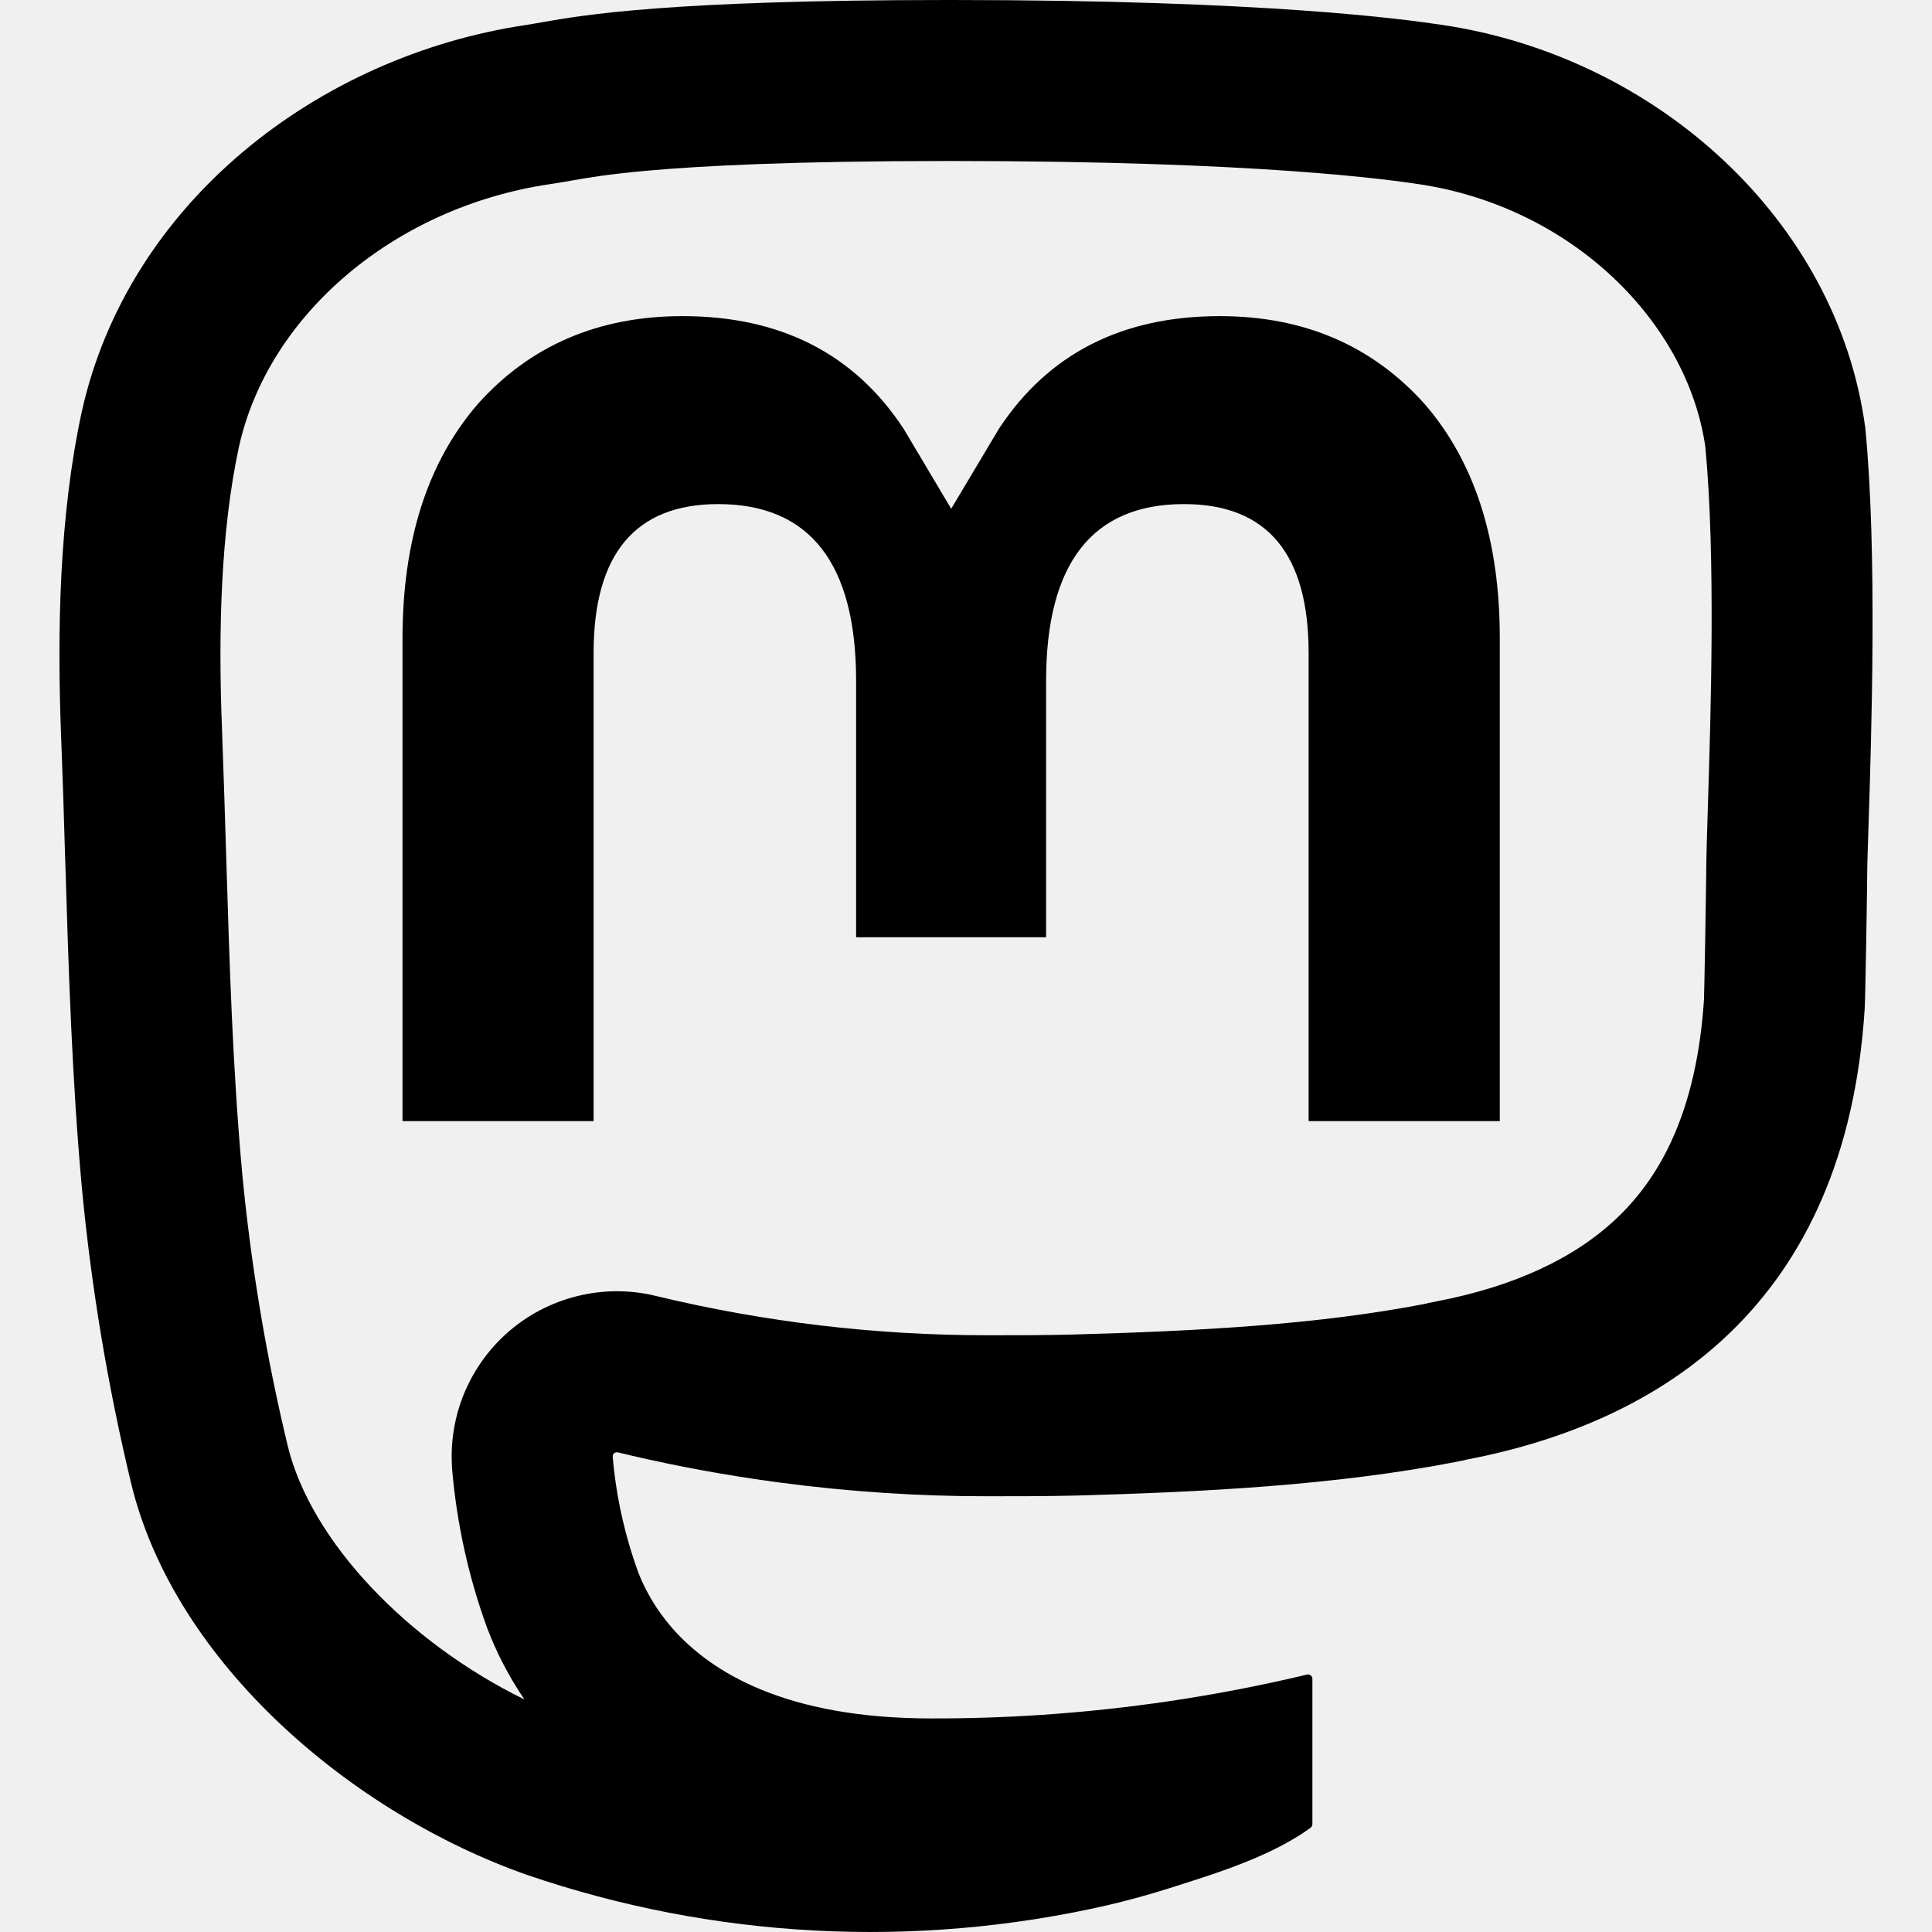
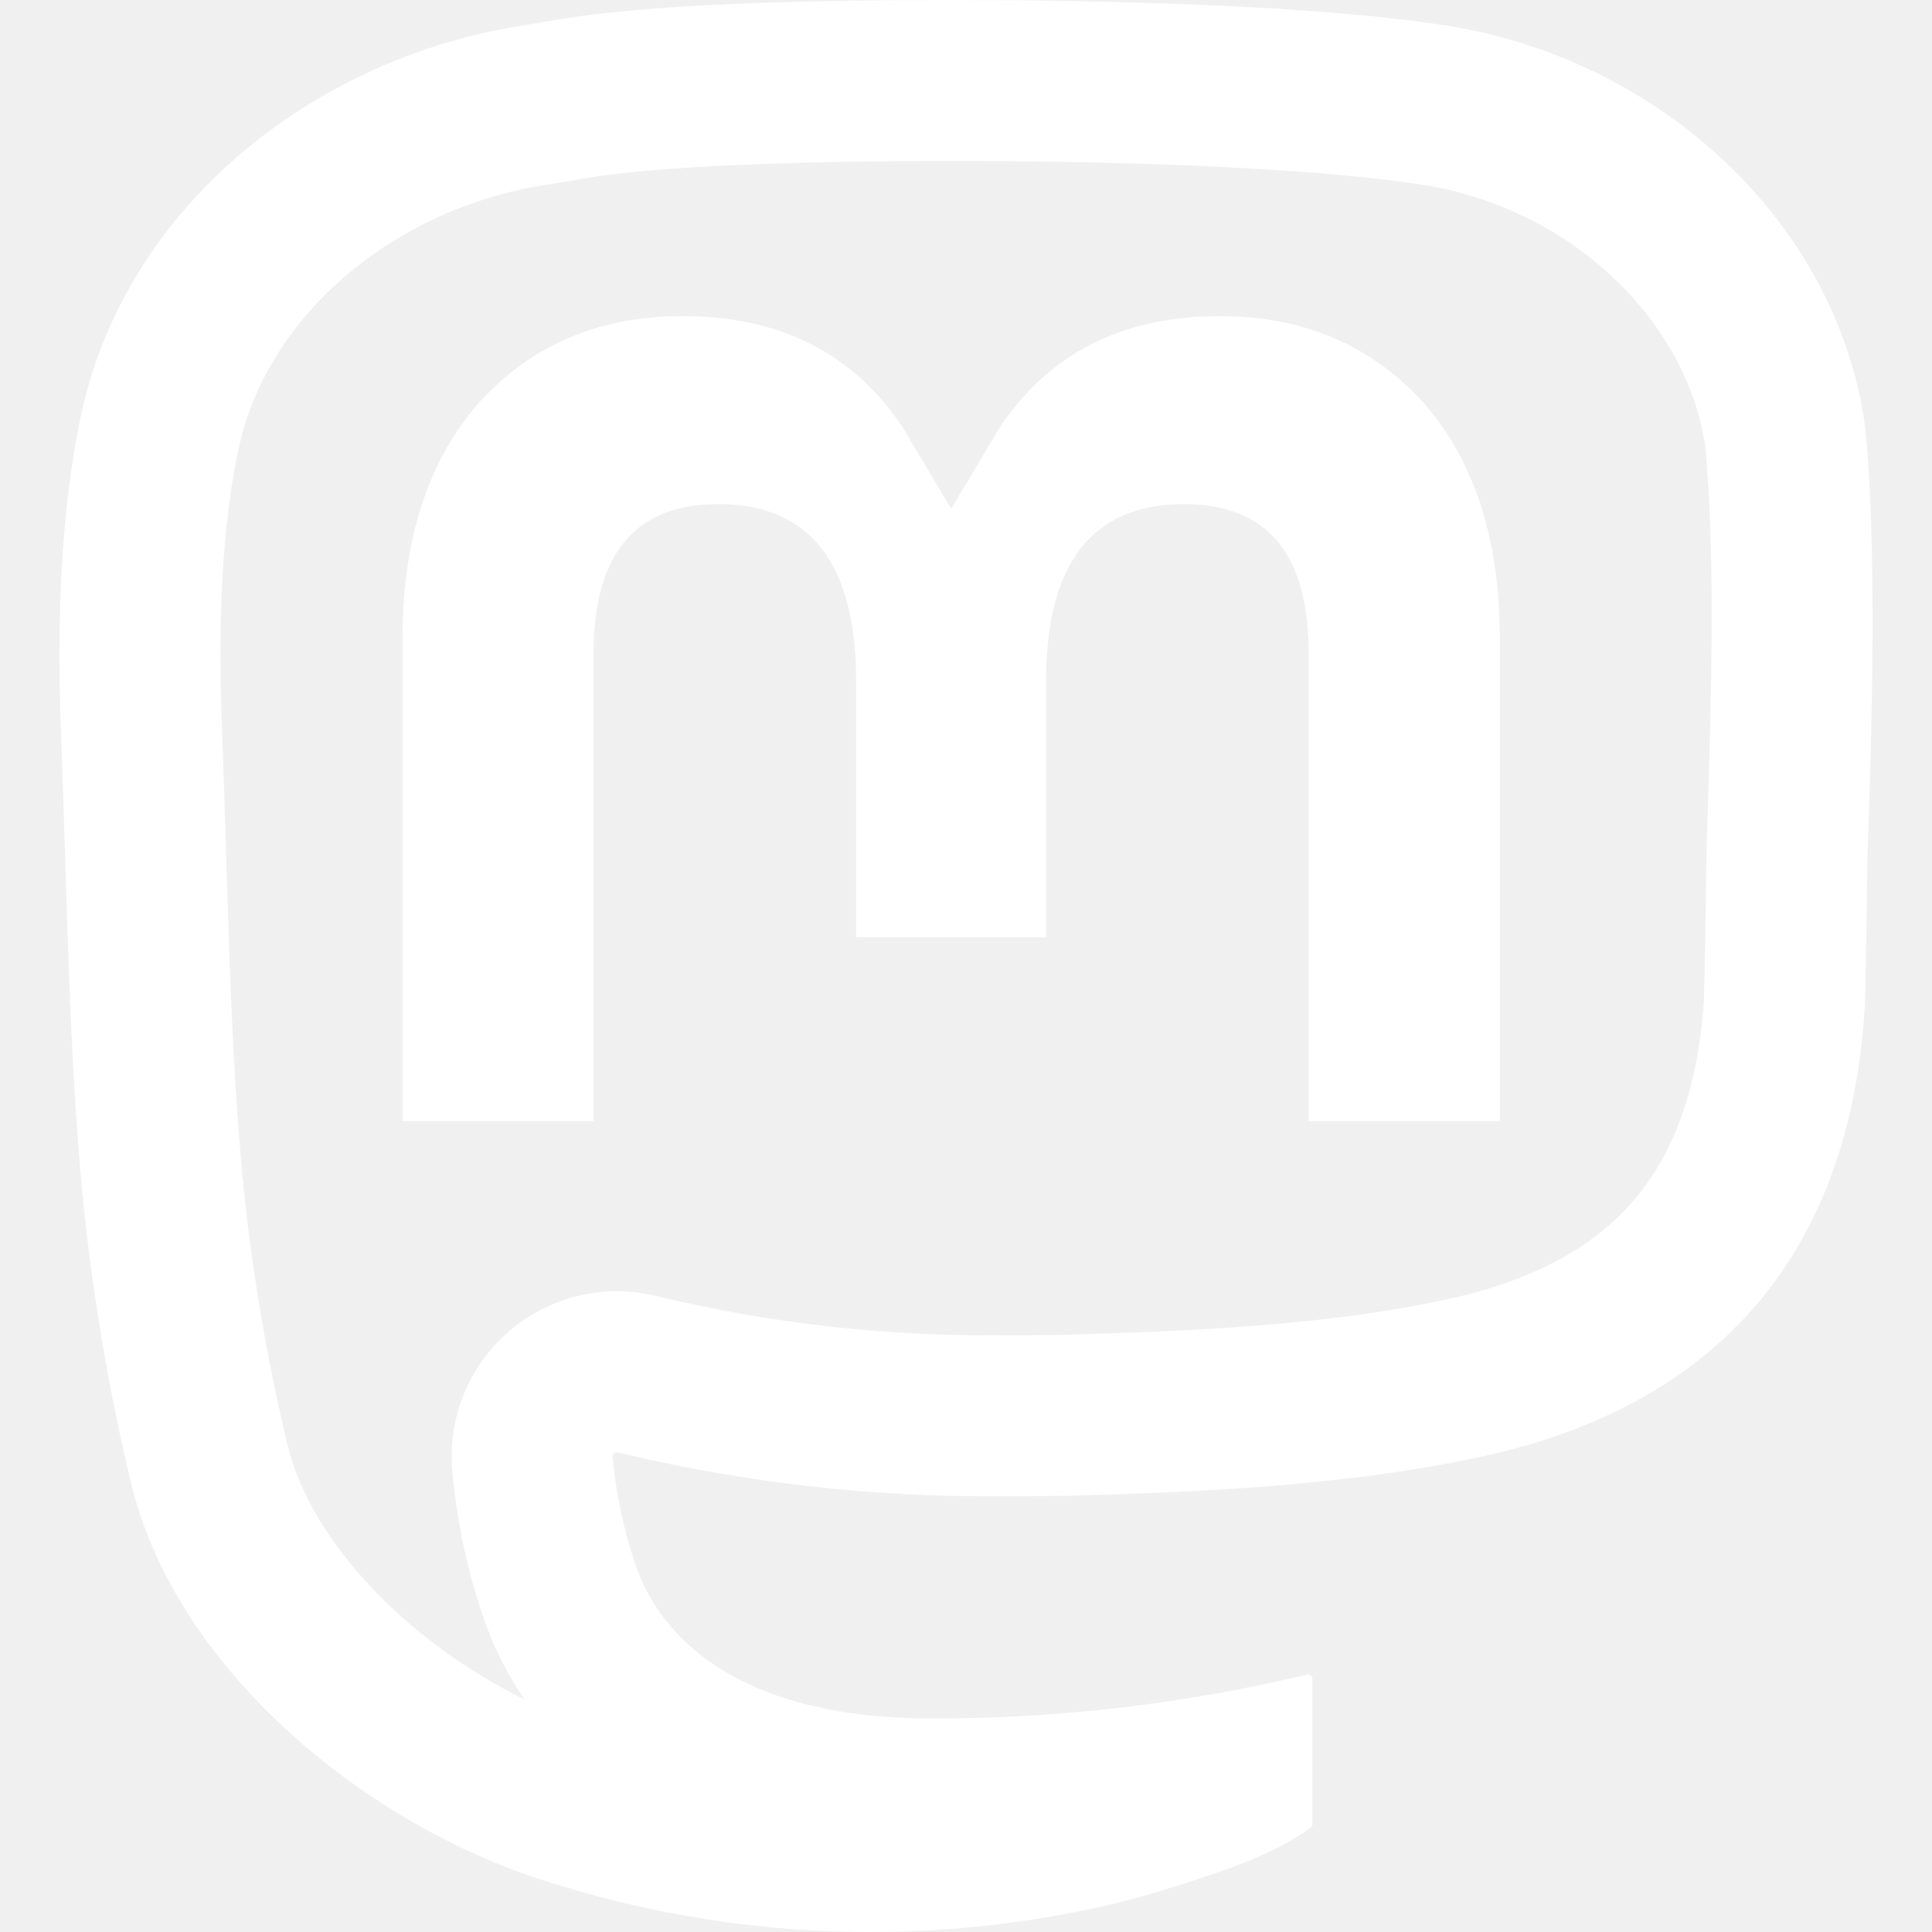
<svg xmlns="http://www.w3.org/2000/svg" width="24" height="24" viewBox="0 0 24 24" fill="none">
  <g clip-path="url(#clip0_360_7054)">
-     <path fill-rule="evenodd" clip-rule="evenodd" d="M9.681 18.416C10.538 18.53 11.402 18.588 12.268 18.587C12.64 18.587 13.011 18.587 13.383 18.578C14.939 18.534 16.579 18.454 18.11 18.156C18.117 18.154 18.125 18.152 18.133 18.151C18.163 18.145 18.193 18.139 18.219 18.132C20.633 17.668 22.931 16.213 23.164 12.528C23.173 12.383 23.195 11.008 23.195 10.858C23.195 10.756 23.202 10.551 23.211 10.272C23.247 9.152 23.322 6.847 23.171 5.313C22.824 2.735 20.576 0.702 17.912 0.309C17.462 0.242 15.759 0 11.814 0H11.785C8.306 0 7.236 0.188 6.724 0.278C6.655 0.29 6.596 0.301 6.543 0.309C3.953 0.692 1.587 2.518 1.013 5.127C0.737 6.412 0.708 7.836 0.759 9.143C0.779 9.656 0.795 10.168 0.81 10.681C0.852 12.041 0.893 13.399 1.017 14.754C1.134 15.994 1.34 17.224 1.631 18.435C2.176 20.671 4.385 22.532 6.548 23.291C8.864 24.083 11.355 24.214 13.742 23.671C14.005 23.61 14.264 23.539 14.52 23.458C14.545 23.45 14.57 23.442 14.596 23.434C15.035 23.295 15.523 23.14 15.944 22.914C16.012 22.877 16.079 22.838 16.144 22.798C16.19 22.768 16.236 22.737 16.28 22.705C16.287 22.7 16.292 22.694 16.296 22.686C16.3 22.679 16.302 22.67 16.303 22.662V20.853C16.303 20.845 16.301 20.837 16.297 20.83C16.294 20.823 16.289 20.817 16.282 20.812C16.276 20.807 16.269 20.803 16.261 20.802C16.253 20.8 16.245 20.8 16.237 20.802C16.164 20.819 16.091 20.837 16.017 20.853C16.009 20.855 16 20.857 15.992 20.859C15.441 20.983 14.886 21.084 14.327 21.161C14.319 21.162 14.311 21.163 14.303 21.164C13.398 21.288 12.484 21.349 11.569 21.347C9.757 21.347 8.832 20.771 8.356 20.231C8.28 20.144 8.215 20.058 8.16 19.976C8.108 19.898 8.065 19.823 8.029 19.753C8.024 19.744 8.02 19.735 8.015 19.727C7.978 19.654 7.95 19.587 7.927 19.529C7.777 19.115 7.676 18.686 7.626 18.249C7.626 18.246 7.625 18.243 7.625 18.239C7.62 18.192 7.615 18.144 7.611 18.096C7.61 18.087 7.612 18.079 7.615 18.072C7.618 18.064 7.624 18.057 7.63 18.052C7.636 18.047 7.644 18.043 7.652 18.042C7.66 18.04 7.668 18.04 7.676 18.042C7.725 18.054 7.774 18.066 7.824 18.077C7.832 18.079 7.84 18.081 7.848 18.083C8.422 18.216 9.002 18.323 9.586 18.403C9.617 18.408 9.649 18.412 9.681 18.416ZM8.149 16.099C9.498 16.424 10.88 16.588 12.268 16.587H12.268C12.644 16.587 12.988 16.587 13.329 16.578C14.87 16.535 16.361 16.458 17.713 16.195L17.741 16.187L17.841 16.167C18.802 15.983 19.574 15.631 20.113 15.105C20.617 14.614 21.077 13.82 21.168 12.409C21.168 12.411 21.168 12.403 21.168 12.384C21.169 12.352 21.171 12.288 21.173 12.184C21.176 12.036 21.18 11.85 21.183 11.661C21.186 11.472 21.189 11.284 21.191 11.133C21.192 11.058 21.193 10.993 21.194 10.944C21.194 10.935 21.194 10.928 21.194 10.921C21.194 10.906 21.194 10.893 21.195 10.882L21.195 10.864C21.195 10.86 21.195 10.858 21.195 10.858V10.856L21.195 10.854C21.195 10.685 21.204 10.402 21.215 10.044C21.252 8.877 21.314 6.918 21.184 5.548C20.957 3.99 19.52 2.568 17.62 2.287L17.619 2.287C17.274 2.236 15.67 2 11.814 2H11.785C9.848 2 8.714 2.06 8.033 2.121C7.543 2.166 7.321 2.205 7.108 2.242C7.021 2.257 6.936 2.272 6.835 2.287L6.835 2.287C4.899 2.573 3.331 3.911 2.968 5.552C2.744 6.595 2.709 7.823 2.758 9.065L2.758 9.065C2.779 9.617 2.795 10.152 2.811 10.677C2.852 12.013 2.891 13.279 3.008 14.569C3.117 15.713 3.306 16.847 3.575 17.964C3.864 19.144 5.054 20.395 6.514 21.111C6.297 20.791 6.155 20.491 6.064 20.255L6.055 20.233L6.047 20.211C5.82 19.585 5.676 18.932 5.618 18.268L5.615 18.236L5.614 18.203C5.596 17.879 5.656 17.558 5.785 17.264L5.786 17.263L5.787 17.261C5.917 16.967 6.115 16.707 6.366 16.502C6.611 16.302 6.906 16.157 7.23 16.087C7.538 16.02 7.853 16.026 8.149 16.099Z" fill="black" />
-     <path d="M18.631 7.934V13.927H16.256V8.111C16.256 6.886 15.746 6.262 14.708 6.262C13.567 6.262 12.995 7 12.995 8.46V11.643H10.635V8.46C10.635 7 10.062 6.262 8.921 6.262C7.889 6.262 7.374 6.886 7.374 8.111V13.927H5V7.934C5 6.71 5.313 5.737 5.938 5.016C6.583 4.296 7.429 3.927 8.479 3.927C9.695 3.927 10.613 4.394 11.226 5.328L11.816 6.32L12.408 5.328C13.021 4.394 13.939 3.927 15.153 3.927C16.202 3.927 17.048 4.296 17.695 5.016C18.32 5.736 18.632 6.709 18.631 7.934Z" fill="black" />
+     <path fill-rule="evenodd" clip-rule="evenodd" d="M9.681 18.416C10.538 18.53 11.402 18.588 12.268 18.587C12.64 18.587 13.011 18.587 13.383 18.578C14.939 18.534 16.579 18.454 18.11 18.156C18.117 18.154 18.125 18.152 18.133 18.151C18.163 18.145 18.193 18.139 18.219 18.132C20.633 17.668 22.931 16.213 23.164 12.528C23.173 12.383 23.195 11.008 23.195 10.858C23.195 10.756 23.202 10.551 23.211 10.272C23.247 9.152 23.322 6.847 23.171 5.313C22.824 2.735 20.576 0.702 17.912 0.309C17.462 0.242 15.759 0 11.814 0H11.785C8.306 0 7.236 0.188 6.724 0.278C6.655 0.29 6.596 0.301 6.543 0.309C3.953 0.692 1.587 2.518 1.013 5.127C0.737 6.412 0.708 7.836 0.759 9.143C0.779 9.656 0.795 10.168 0.81 10.681C0.852 12.041 0.893 13.399 1.017 14.754C1.134 15.994 1.34 17.224 1.631 18.435C2.176 20.671 4.385 22.532 6.548 23.291C8.864 24.083 11.355 24.214 13.742 23.671C14.005 23.61 14.264 23.539 14.52 23.458C14.545 23.45 14.57 23.442 14.596 23.434C15.035 23.295 15.523 23.14 15.944 22.914C16.012 22.877 16.079 22.838 16.144 22.798C16.19 22.768 16.236 22.737 16.28 22.705C16.287 22.7 16.292 22.694 16.296 22.686C16.3 22.679 16.302 22.67 16.303 22.662V20.853C16.303 20.845 16.301 20.837 16.297 20.83C16.294 20.823 16.289 20.817 16.282 20.812C16.276 20.807 16.269 20.803 16.261 20.802C16.253 20.8 16.245 20.8 16.237 20.802C16.164 20.819 16.091 20.837 16.017 20.853C16.009 20.855 16 20.857 15.992 20.859C15.441 20.983 14.886 21.084 14.327 21.161C14.319 21.162 14.311 21.163 14.303 21.164C13.398 21.288 12.484 21.349 11.569 21.347C9.757 21.347 8.832 20.771 8.356 20.231C8.28 20.144 8.215 20.058 8.16 19.976C8.108 19.898 8.065 19.823 8.029 19.753C8.024 19.744 8.02 19.735 8.015 19.727C7.978 19.654 7.95 19.587 7.927 19.529C7.777 19.115 7.676 18.686 7.626 18.249C7.626 18.246 7.625 18.243 7.625 18.239C7.62 18.192 7.615 18.144 7.611 18.096C7.61 18.087 7.612 18.079 7.615 18.072C7.618 18.064 7.624 18.057 7.63 18.052C7.636 18.047 7.644 18.043 7.652 18.042C7.66 18.04 7.668 18.04 7.676 18.042C7.725 18.054 7.774 18.066 7.824 18.077C7.832 18.079 7.84 18.081 7.848 18.083C8.422 18.216 9.002 18.323 9.586 18.403C9.617 18.408 9.649 18.412 9.681 18.416ZM8.149 16.099C9.498 16.424 10.88 16.588 12.268 16.587H12.268C12.644 16.587 12.988 16.587 13.329 16.578C14.87 16.535 16.361 16.458 17.713 16.195L17.741 16.187L17.841 16.167C18.802 15.983 19.574 15.631 20.113 15.105C20.617 14.614 21.077 13.82 21.168 12.409C21.168 12.411 21.168 12.403 21.168 12.384C21.169 12.352 21.171 12.288 21.173 12.184C21.176 12.036 21.18 11.85 21.183 11.661C21.186 11.472 21.189 11.284 21.191 11.133C21.192 11.058 21.193 10.993 21.194 10.944C21.194 10.935 21.194 10.928 21.194 10.921C21.194 10.906 21.194 10.893 21.195 10.882L21.195 10.864C21.195 10.86 21.195 10.858 21.195 10.858V10.856L21.195 10.854C21.195 10.685 21.204 10.402 21.215 10.044C21.252 8.877 21.314 6.918 21.184 5.548C20.957 3.99 19.52 2.568 17.62 2.287L17.619 2.287C17.274 2.236 15.67 2 11.814 2H11.785C9.848 2 8.714 2.06 8.033 2.121C7.543 2.166 7.321 2.205 7.108 2.242C7.021 2.257 6.936 2.272 6.835 2.287L6.835 2.287C4.899 2.573 3.331 3.911 2.968 5.552C2.744 6.595 2.709 7.823 2.758 9.065L2.758 9.065C2.779 9.617 2.795 10.152 2.811 10.677C2.852 12.013 2.891 13.279 3.008 14.569C3.117 15.713 3.306 16.847 3.575 17.964C3.864 19.144 5.054 20.395 6.514 21.111C6.297 20.791 6.155 20.491 6.064 20.255L6.055 20.233L6.047 20.211C5.82 19.585 5.676 18.932 5.618 18.268L5.615 18.236L5.614 18.203C5.596 17.879 5.656 17.558 5.785 17.264L5.786 17.263L5.787 17.261C5.917 16.967 6.115 16.707 6.366 16.502C6.611 16.302 6.906 16.157 7.23 16.087C7.538 16.02 7.853 16.026 8.149 16.099Z" fill="white" />
+     <path d="M18.631 7.934V13.927H16.256V8.111C16.256 6.886 15.746 6.262 14.708 6.262C13.567 6.262 12.995 7 12.995 8.46V11.643H10.635V8.46C10.635 7 10.062 6.262 8.921 6.262C7.889 6.262 7.374 6.886 7.374 8.111V13.927H5V7.934C5 6.71 5.313 5.737 5.938 5.016C6.583 4.296 7.429 3.927 8.479 3.927C9.695 3.927 10.613 4.394 11.226 5.328L11.816 6.32L12.408 5.328C13.021 4.394 13.939 3.927 15.153 3.927C16.202 3.927 17.048 4.296 17.695 5.016C18.32 5.736 18.632 6.709 18.631 7.934Z" fill="white" />
  </g>
  <defs>
    <clipPath id="clip0_360_7054">
      <rect width="24" height="24" fill="white" />
    </clipPath>
  </defs>
</svg>
